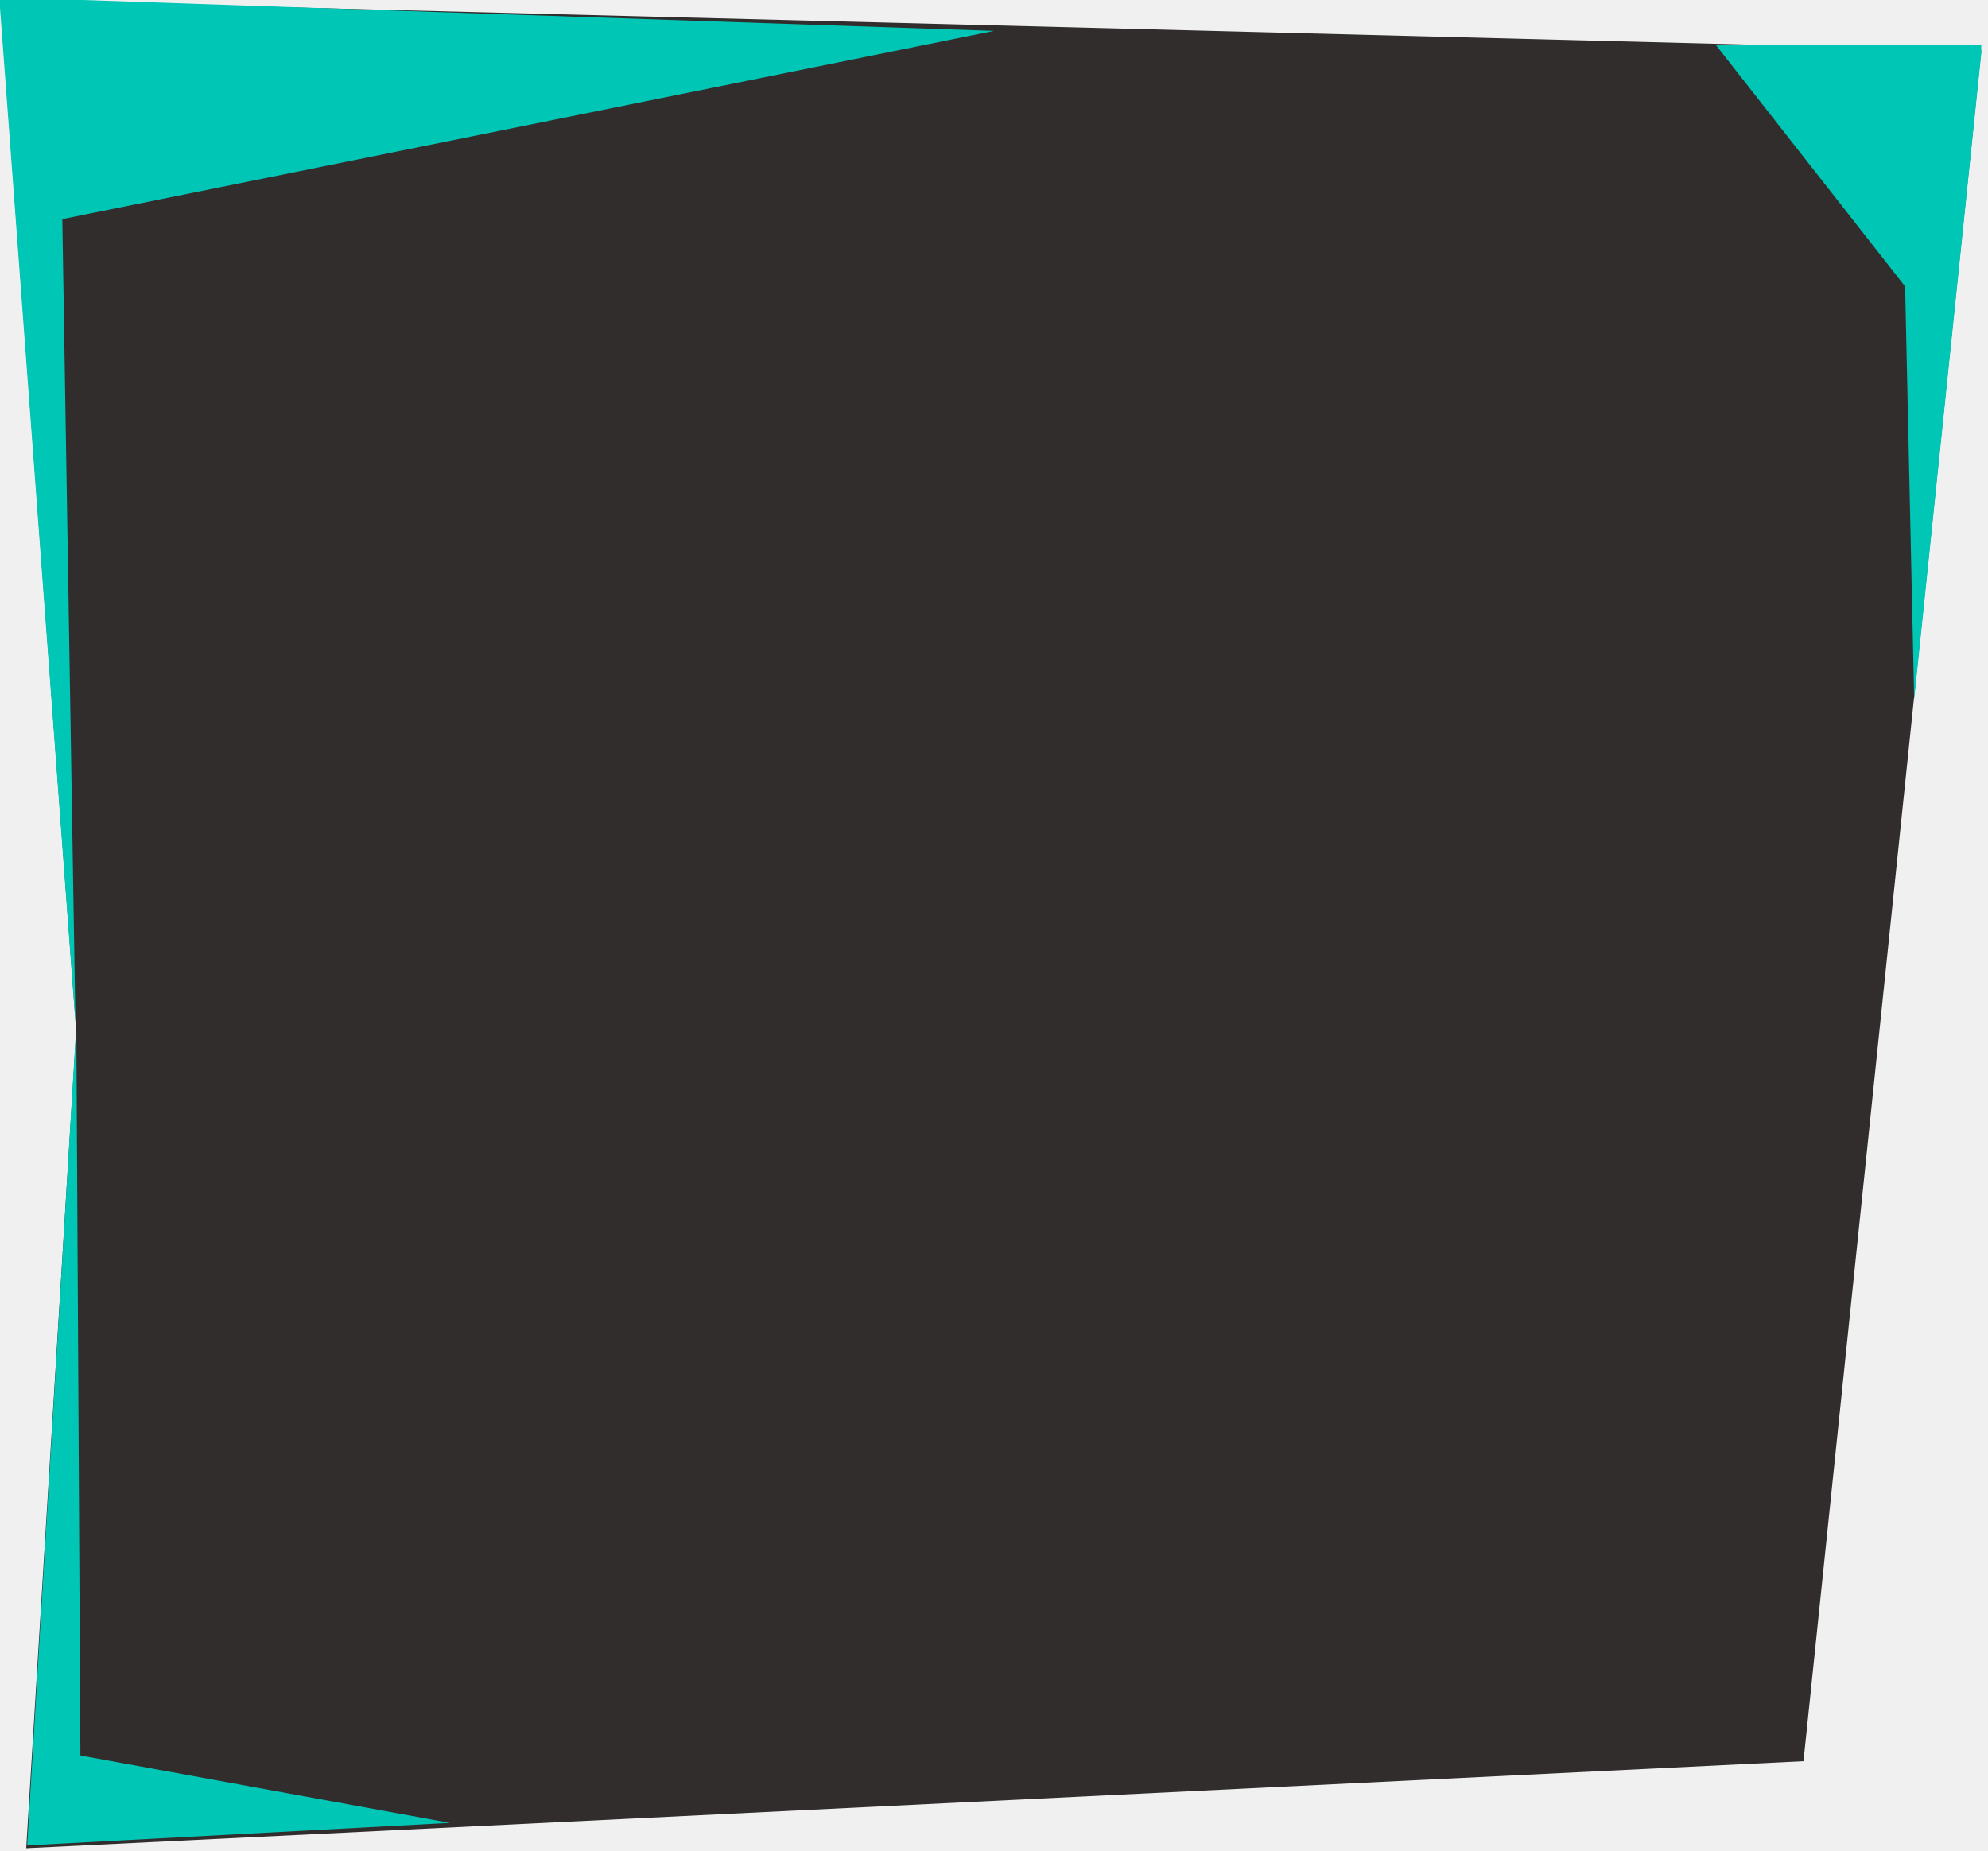
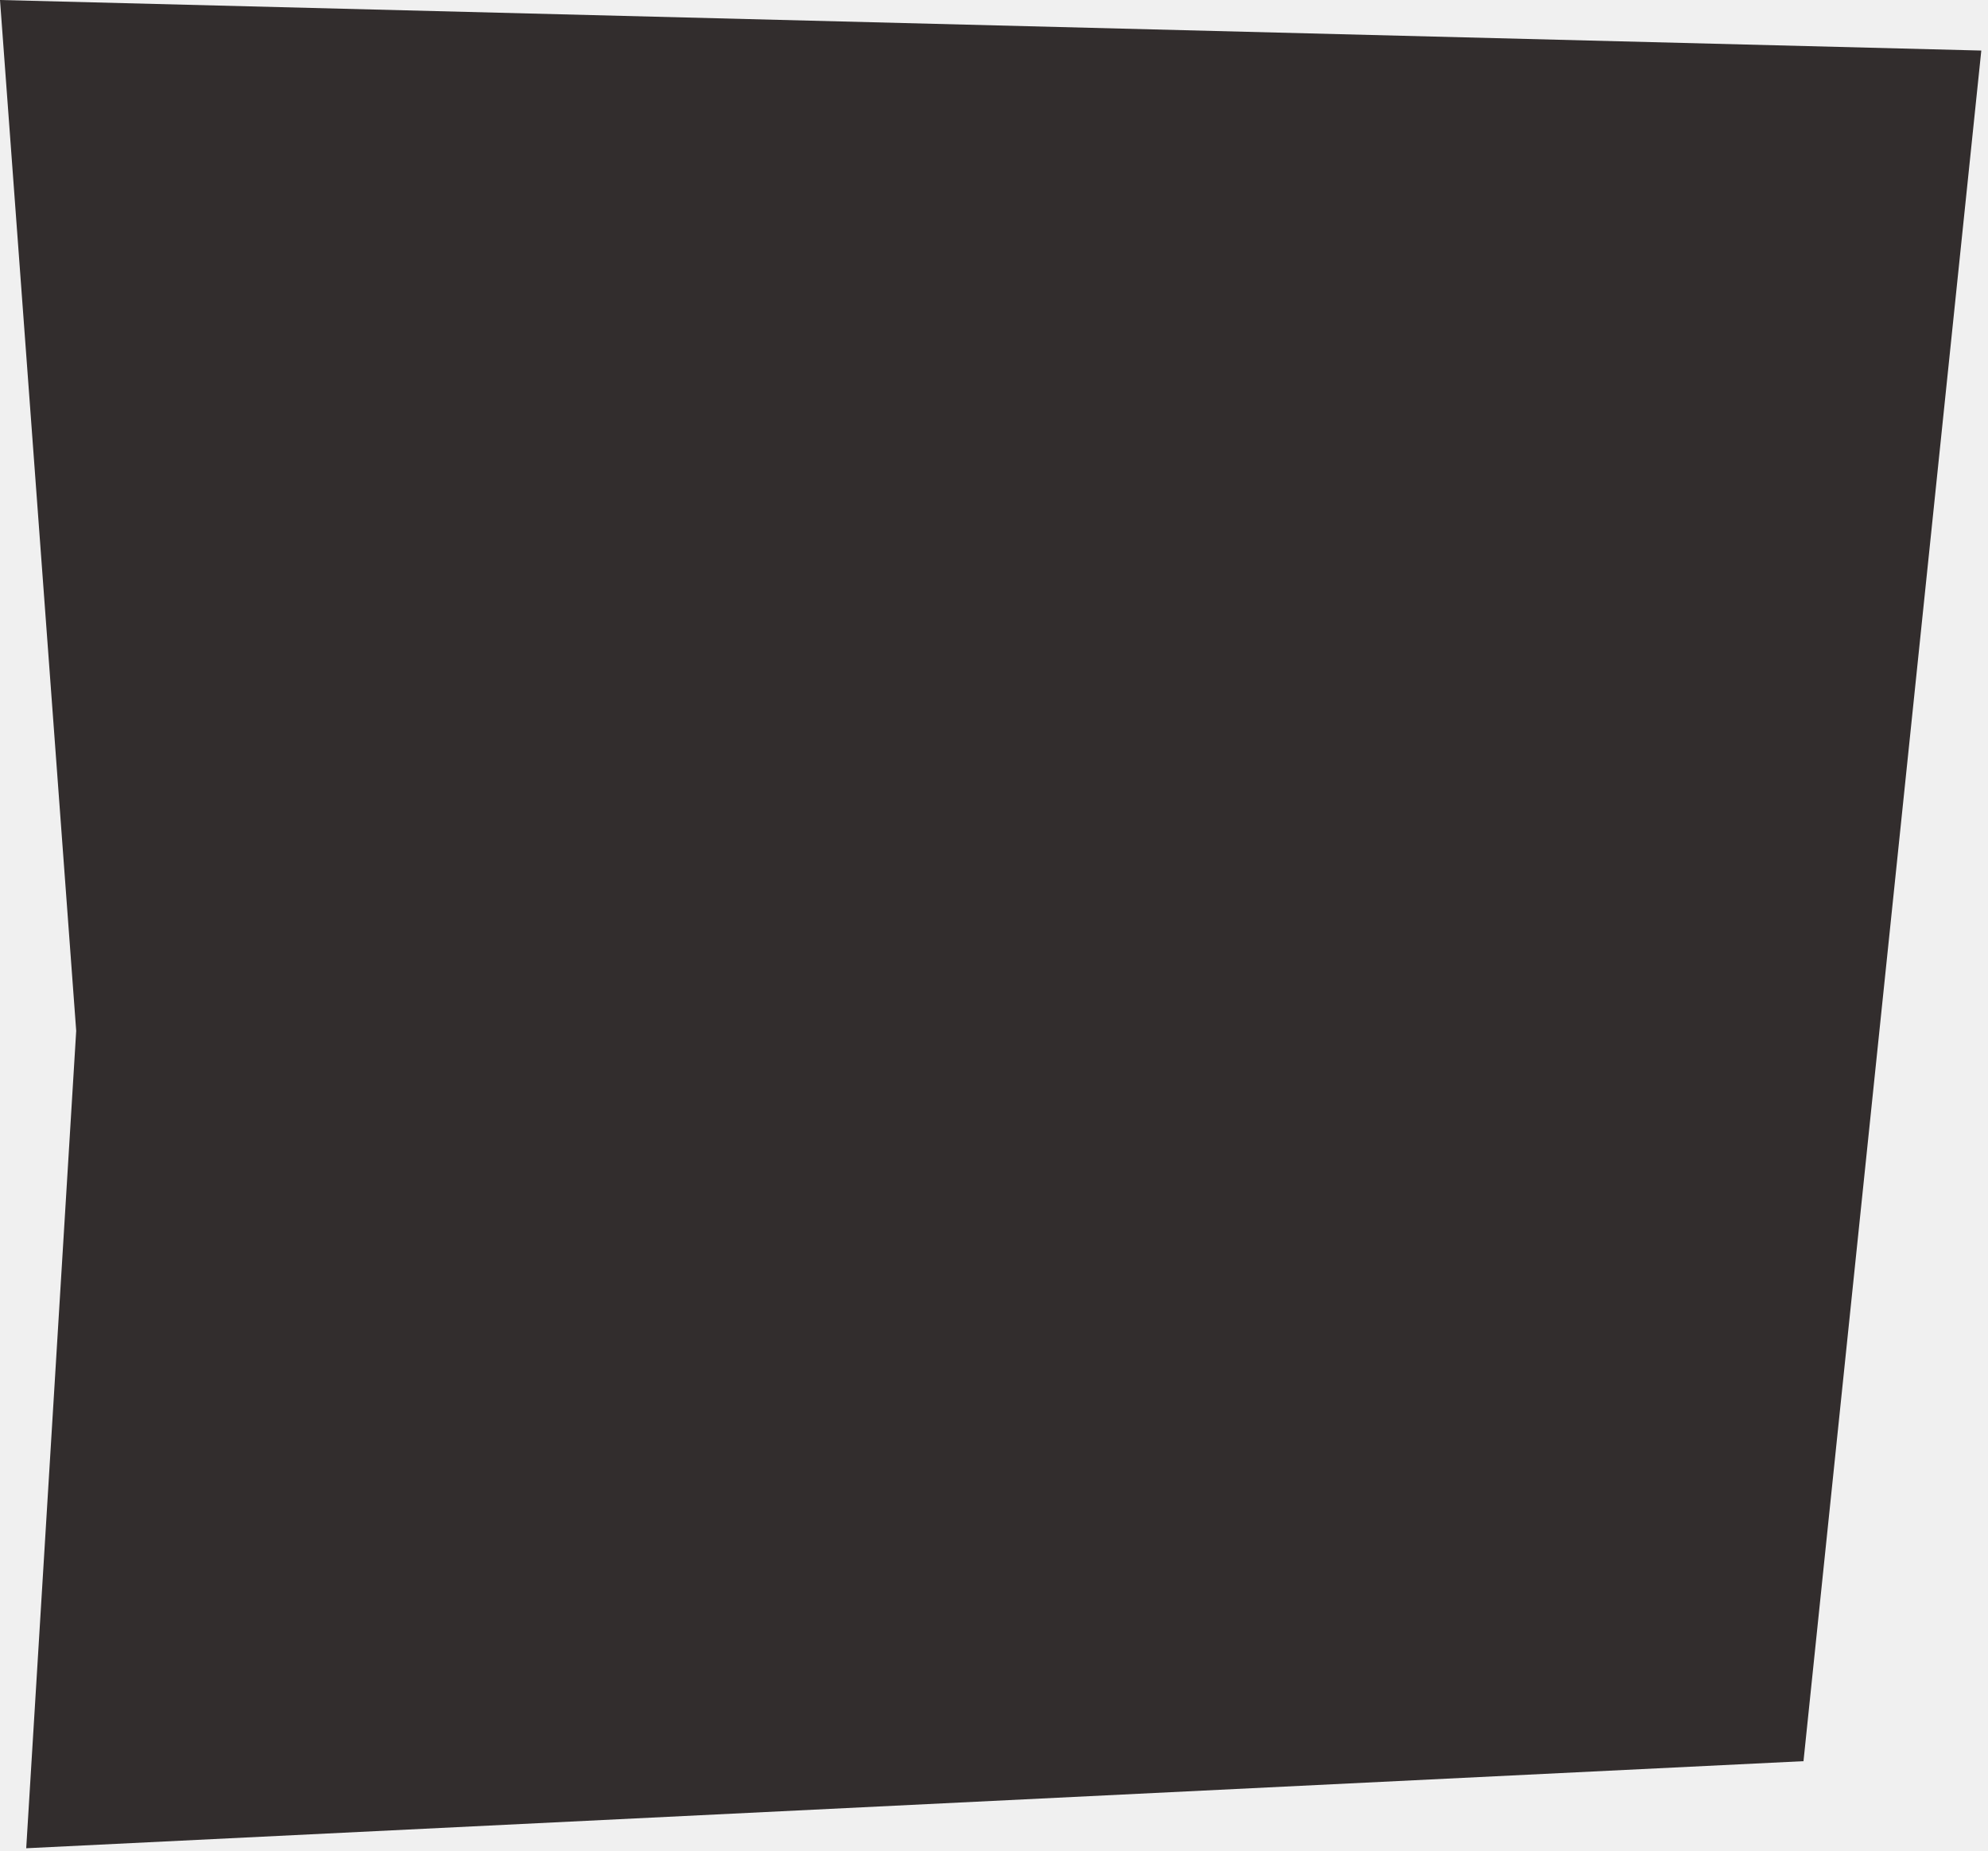
<svg xmlns="http://www.w3.org/2000/svg" width="217" height="202" viewBox="0 0 217 202" fill="none">
-   <g clip-path="url(#clip0_384_9623)">
+   <g id="art" clip-path="url(#clip0_384_9623)">
    <path d="M196.86 192.264L2.862 201.77L8.318 112.537L-3.89516e-05 -0L216.269 5.519L196.86 192.264Z" fill="#322D2D" />
-     <path d="M216.36 4.907L208.942 76.355L207.952 31.277L187.292 4.908L216.36 4.907Z" fill="#00C6B5" />
-     <path d="M2.964 201.463L8.33 111.916L8.777 191.642L49.115 199.002L2.964 201.463Z" fill="#00C6B5" />
-     <path d="M-0.085 -0.307L8.234 111.618L6.803 23.919L108.497 3.374L-0.085 -0.307Z" fill="#00C6B5" />
+     <path d="M216.36 4.907L208.942 76.355L207.952 31.277L187.292 4.908L216.36 4.907Z" />
+     <path d="M2.964 201.463L8.33 111.916L8.777 191.642L49.115 199.002L2.964 201.463Z" />
+     <path d="M-0.085 -0.307L8.234 111.618L6.803 23.919L108.497 3.374L-0.085 -0.307Z" />
  </g>
  <defs>
    <clipPath id="clip0_384_9623">
      <rect width="216.269" height="201.77" fill="white" />
    </clipPath>
  </defs>
</svg>
